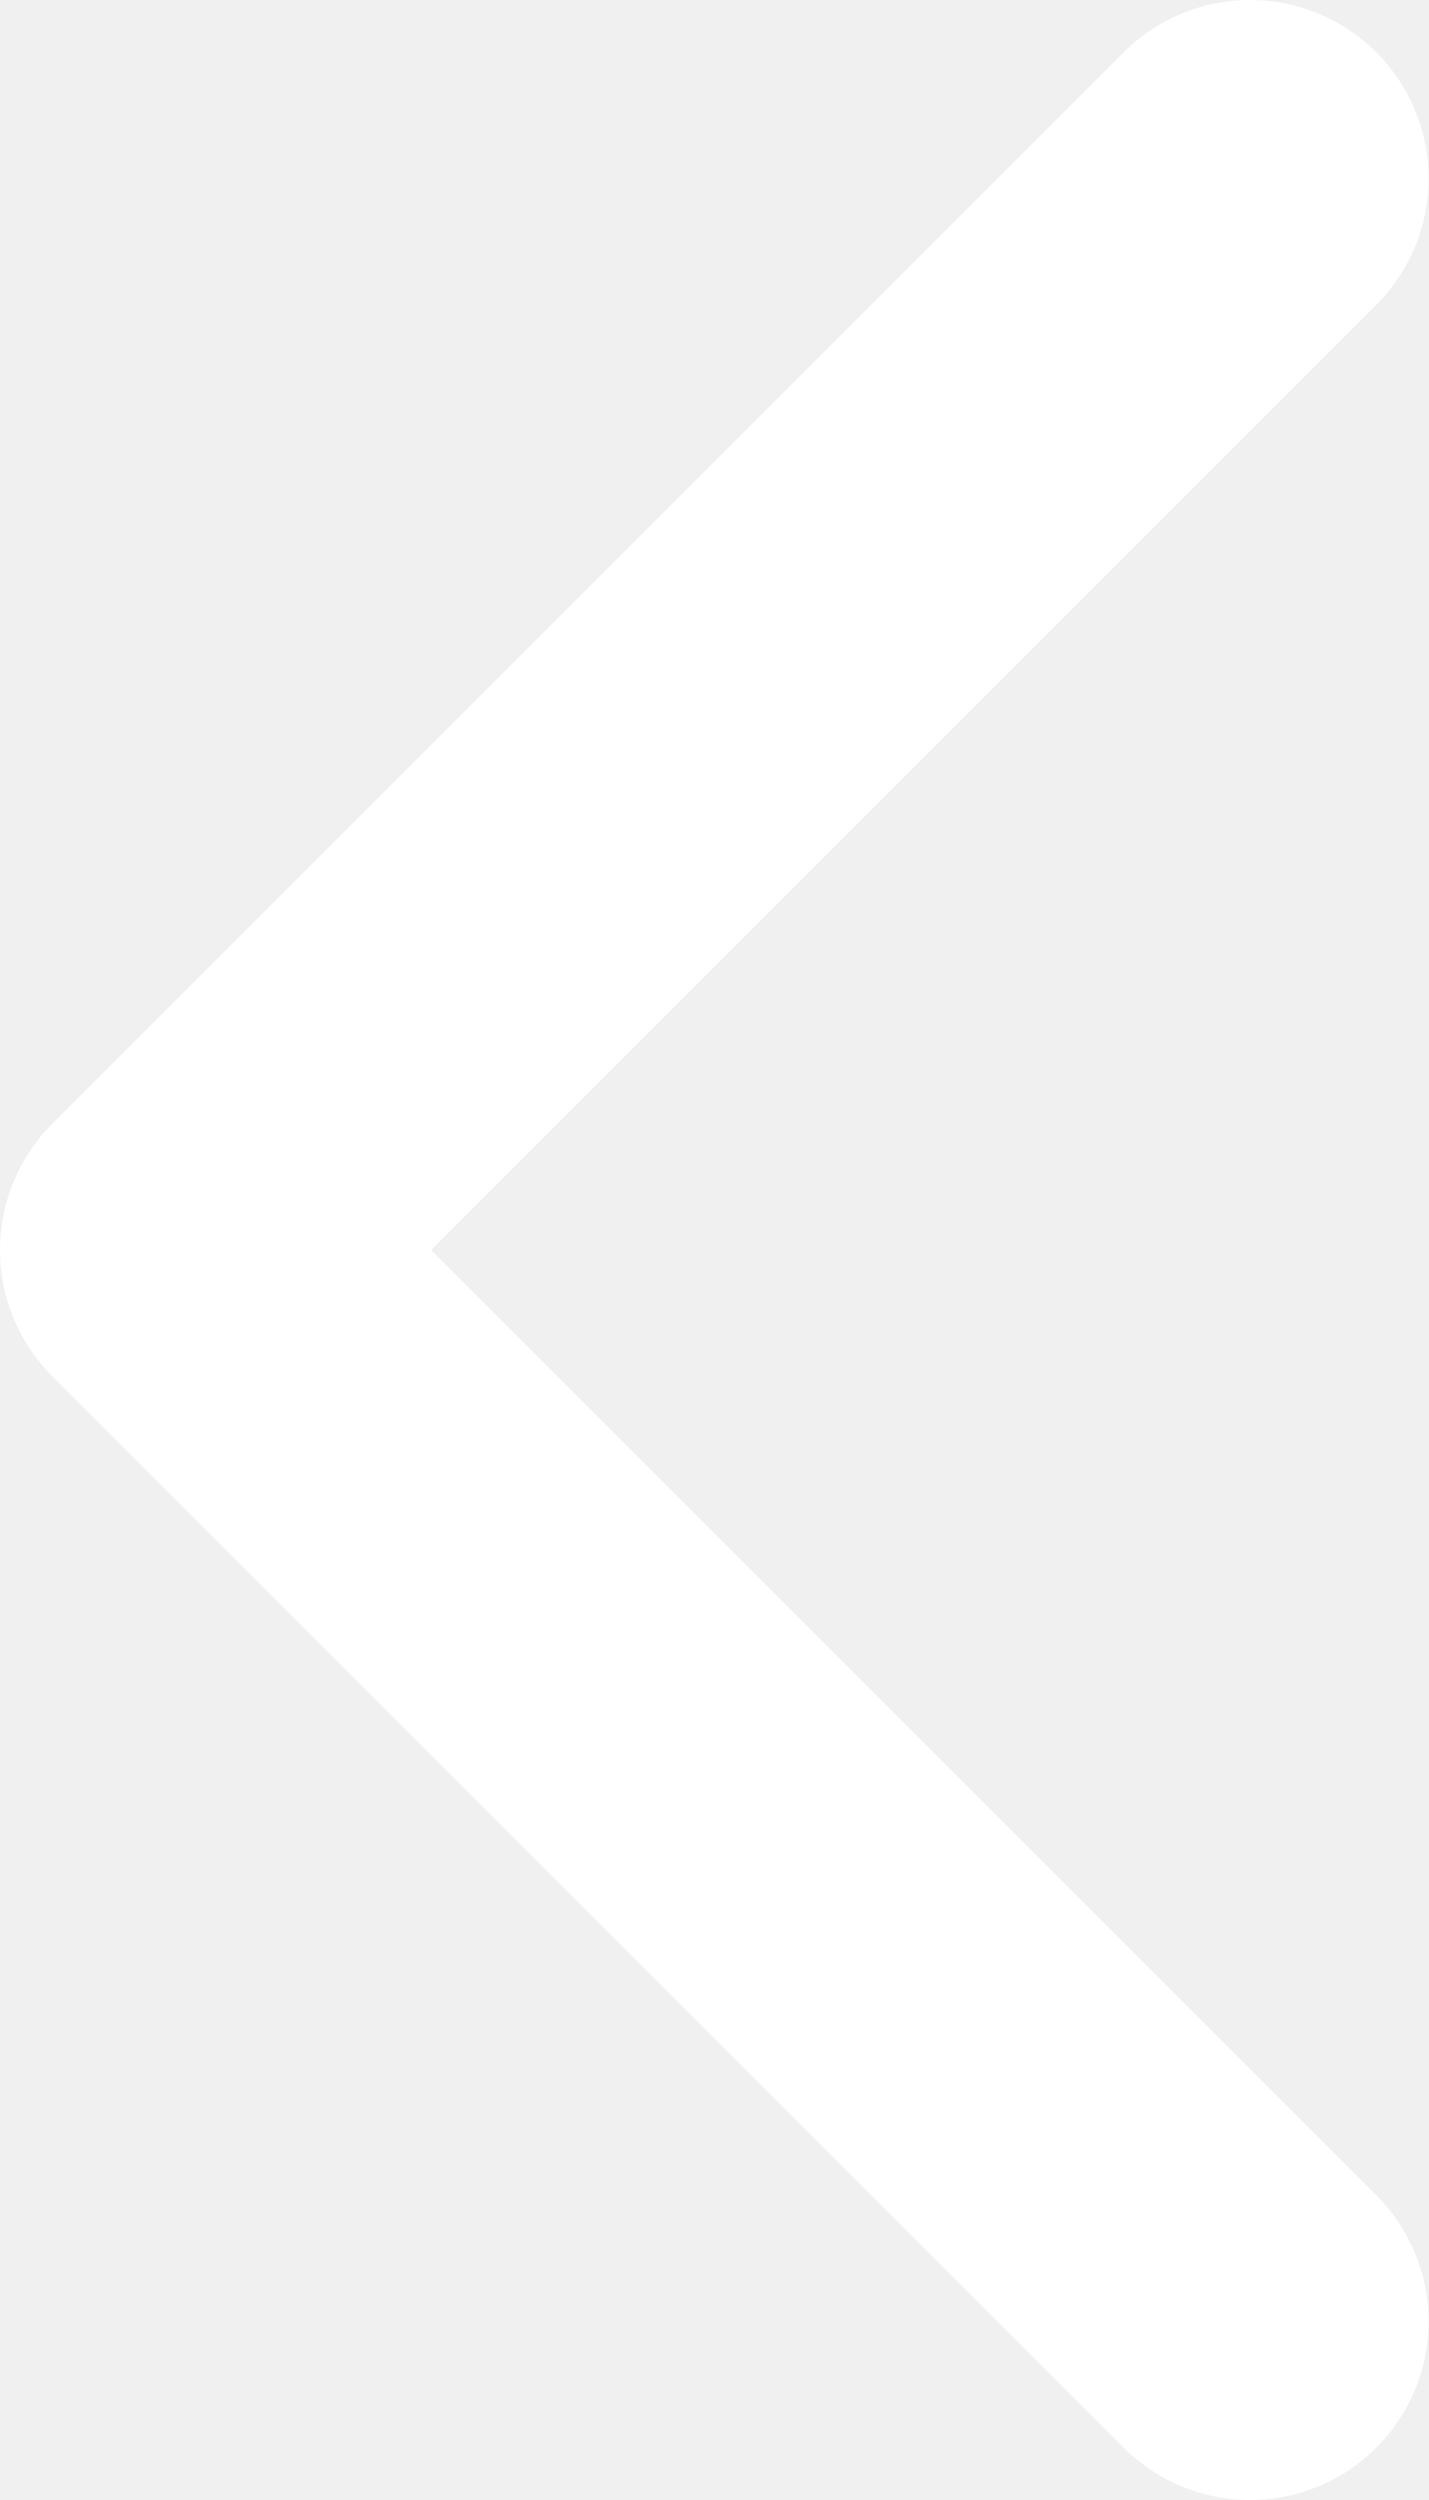
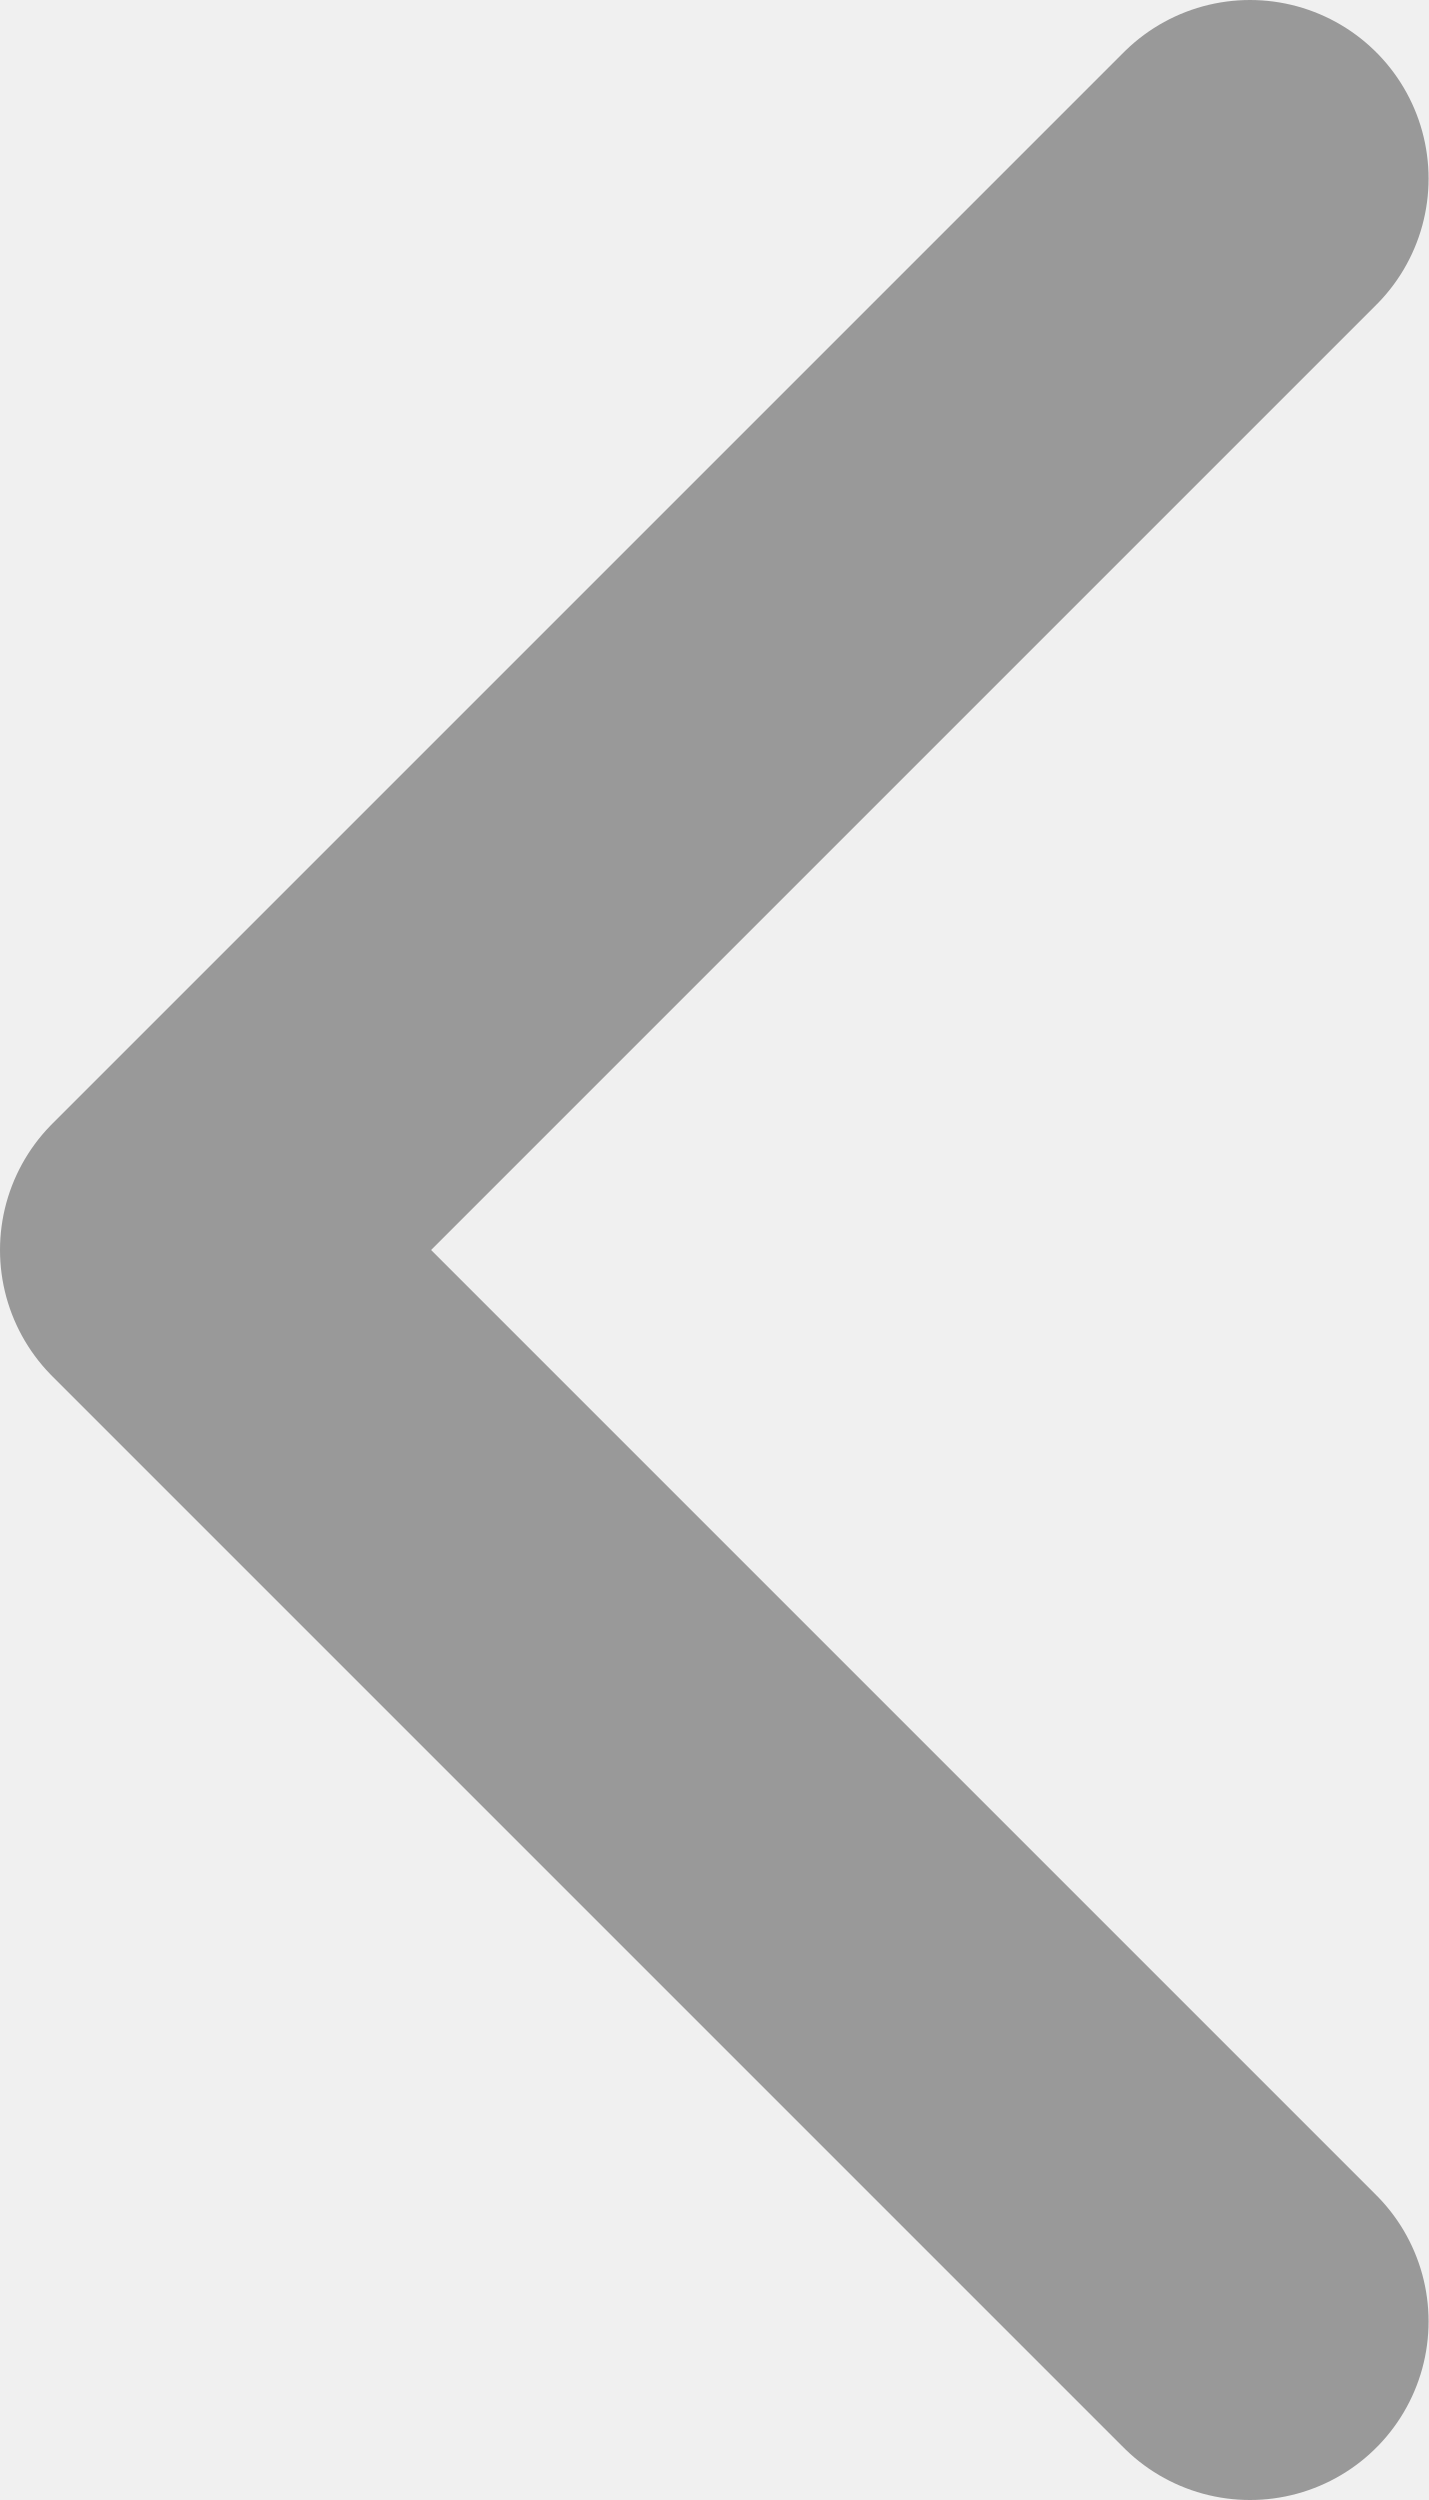
<svg xmlns="http://www.w3.org/2000/svg" width="8" height="14" viewBox="0 0 8 14" fill="none">
-   <path d="M7 13L1 7L7 1" stroke="white" stroke-width="2" stroke-linecap="round" stroke-linejoin="round" />
+   <path d="M7 13L1 7L7 1" stroke="#999" stroke-width="2" stroke-linecap="round" stroke-linejoin="round" />
</svg>
